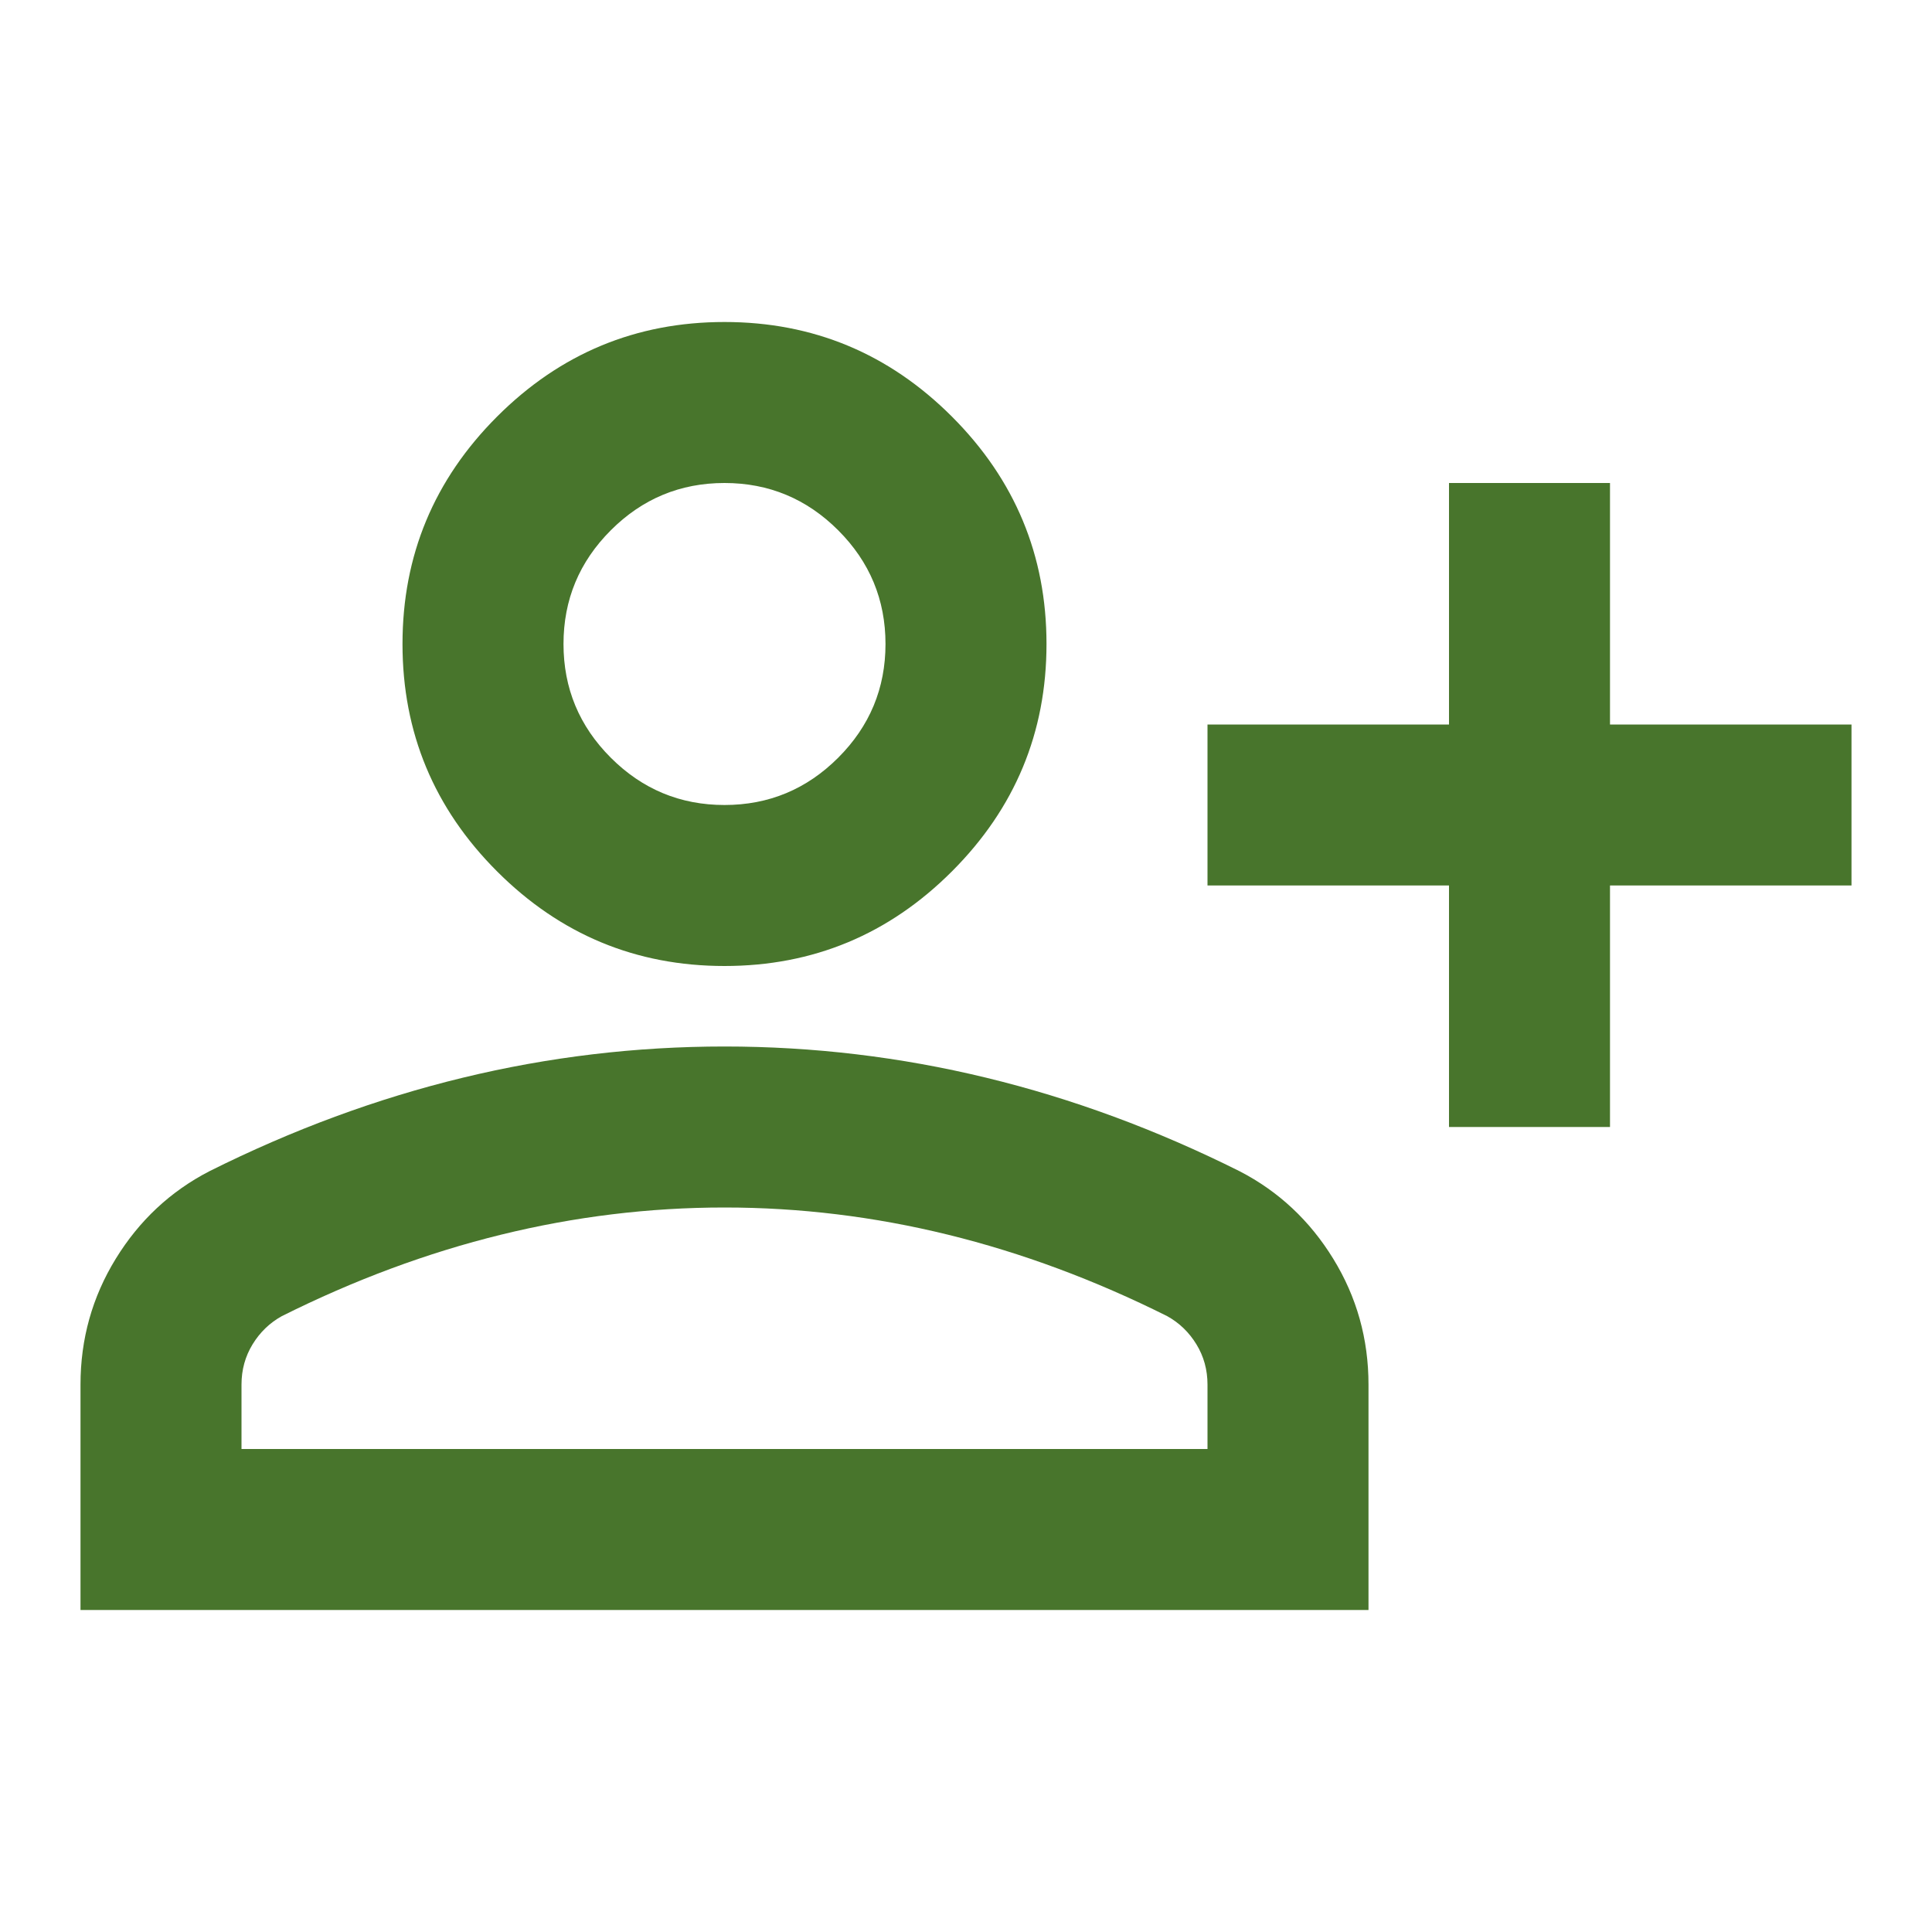
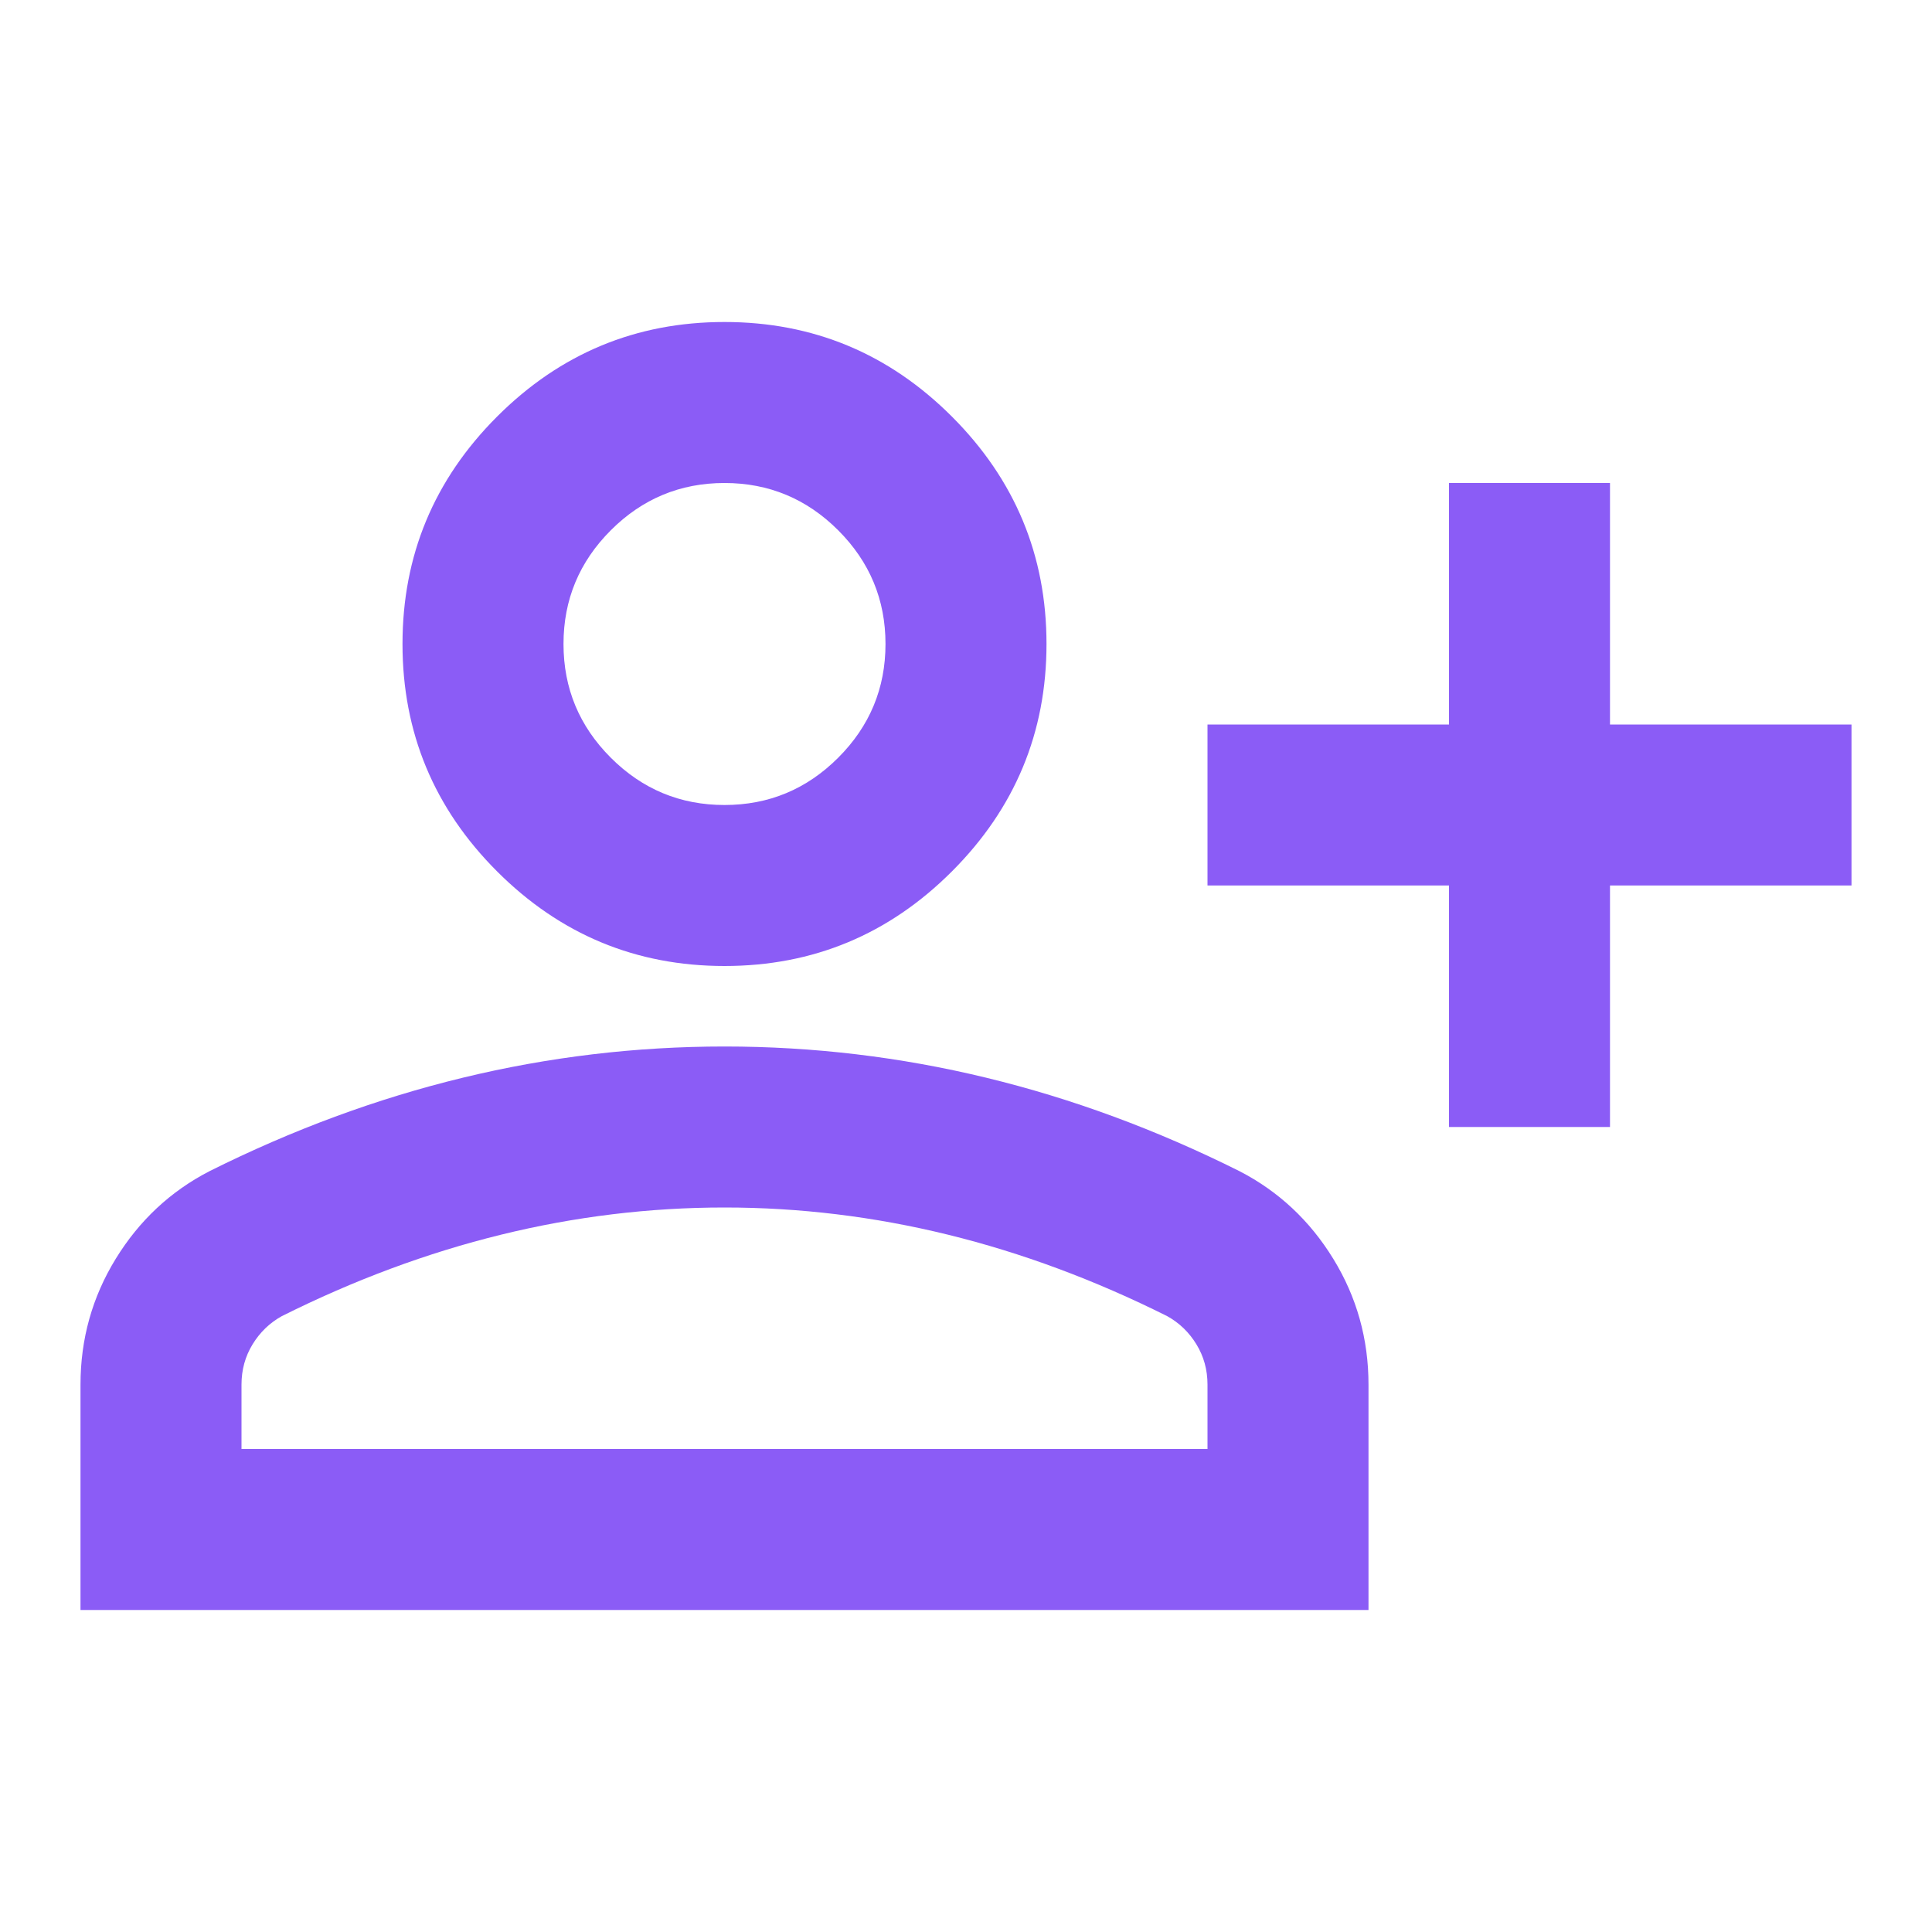
- <svg xmlns="http://www.w3.org/2000/svg" height="24px" viewBox="0 -960 960 960" width="24px" fill="#48752C">
+ <svg xmlns="http://www.w3.org/2000/svg" height="24px" viewBox="0 -960 960 960" width="24px" fill="#8B5CF6">
  <path d="M720-400v-120H600v-80h120v-120h80v120h120v80H800v120h-80Zm-360-80q-66 0-113-47t-47-113q0-66 47-113t113-47q66 0 113 47t47 113q0 66-47 113t-113 47ZM40-160v-112q0-34 17.5-62.5T104-378q62-31 126-46.5T360-440q66 0 130 15.5T616-378q29 15 46.5 43.5T680-272v112H40Zm80-80h480v-32q0-11-5.5-20T580-306q-54-27-109-40.5T360-360q-56 0-111 13.5T140-306q-9 5-14.5 14t-5.5 20v32Zm240-320q33 0 56.5-23.5T440-640q0-33-23.5-56.5T360-720q-33 0-56.5 23.5T280-640q0 33 23.5 56.5T360-560Zm0-80Zm0 400Z" />
</svg>
